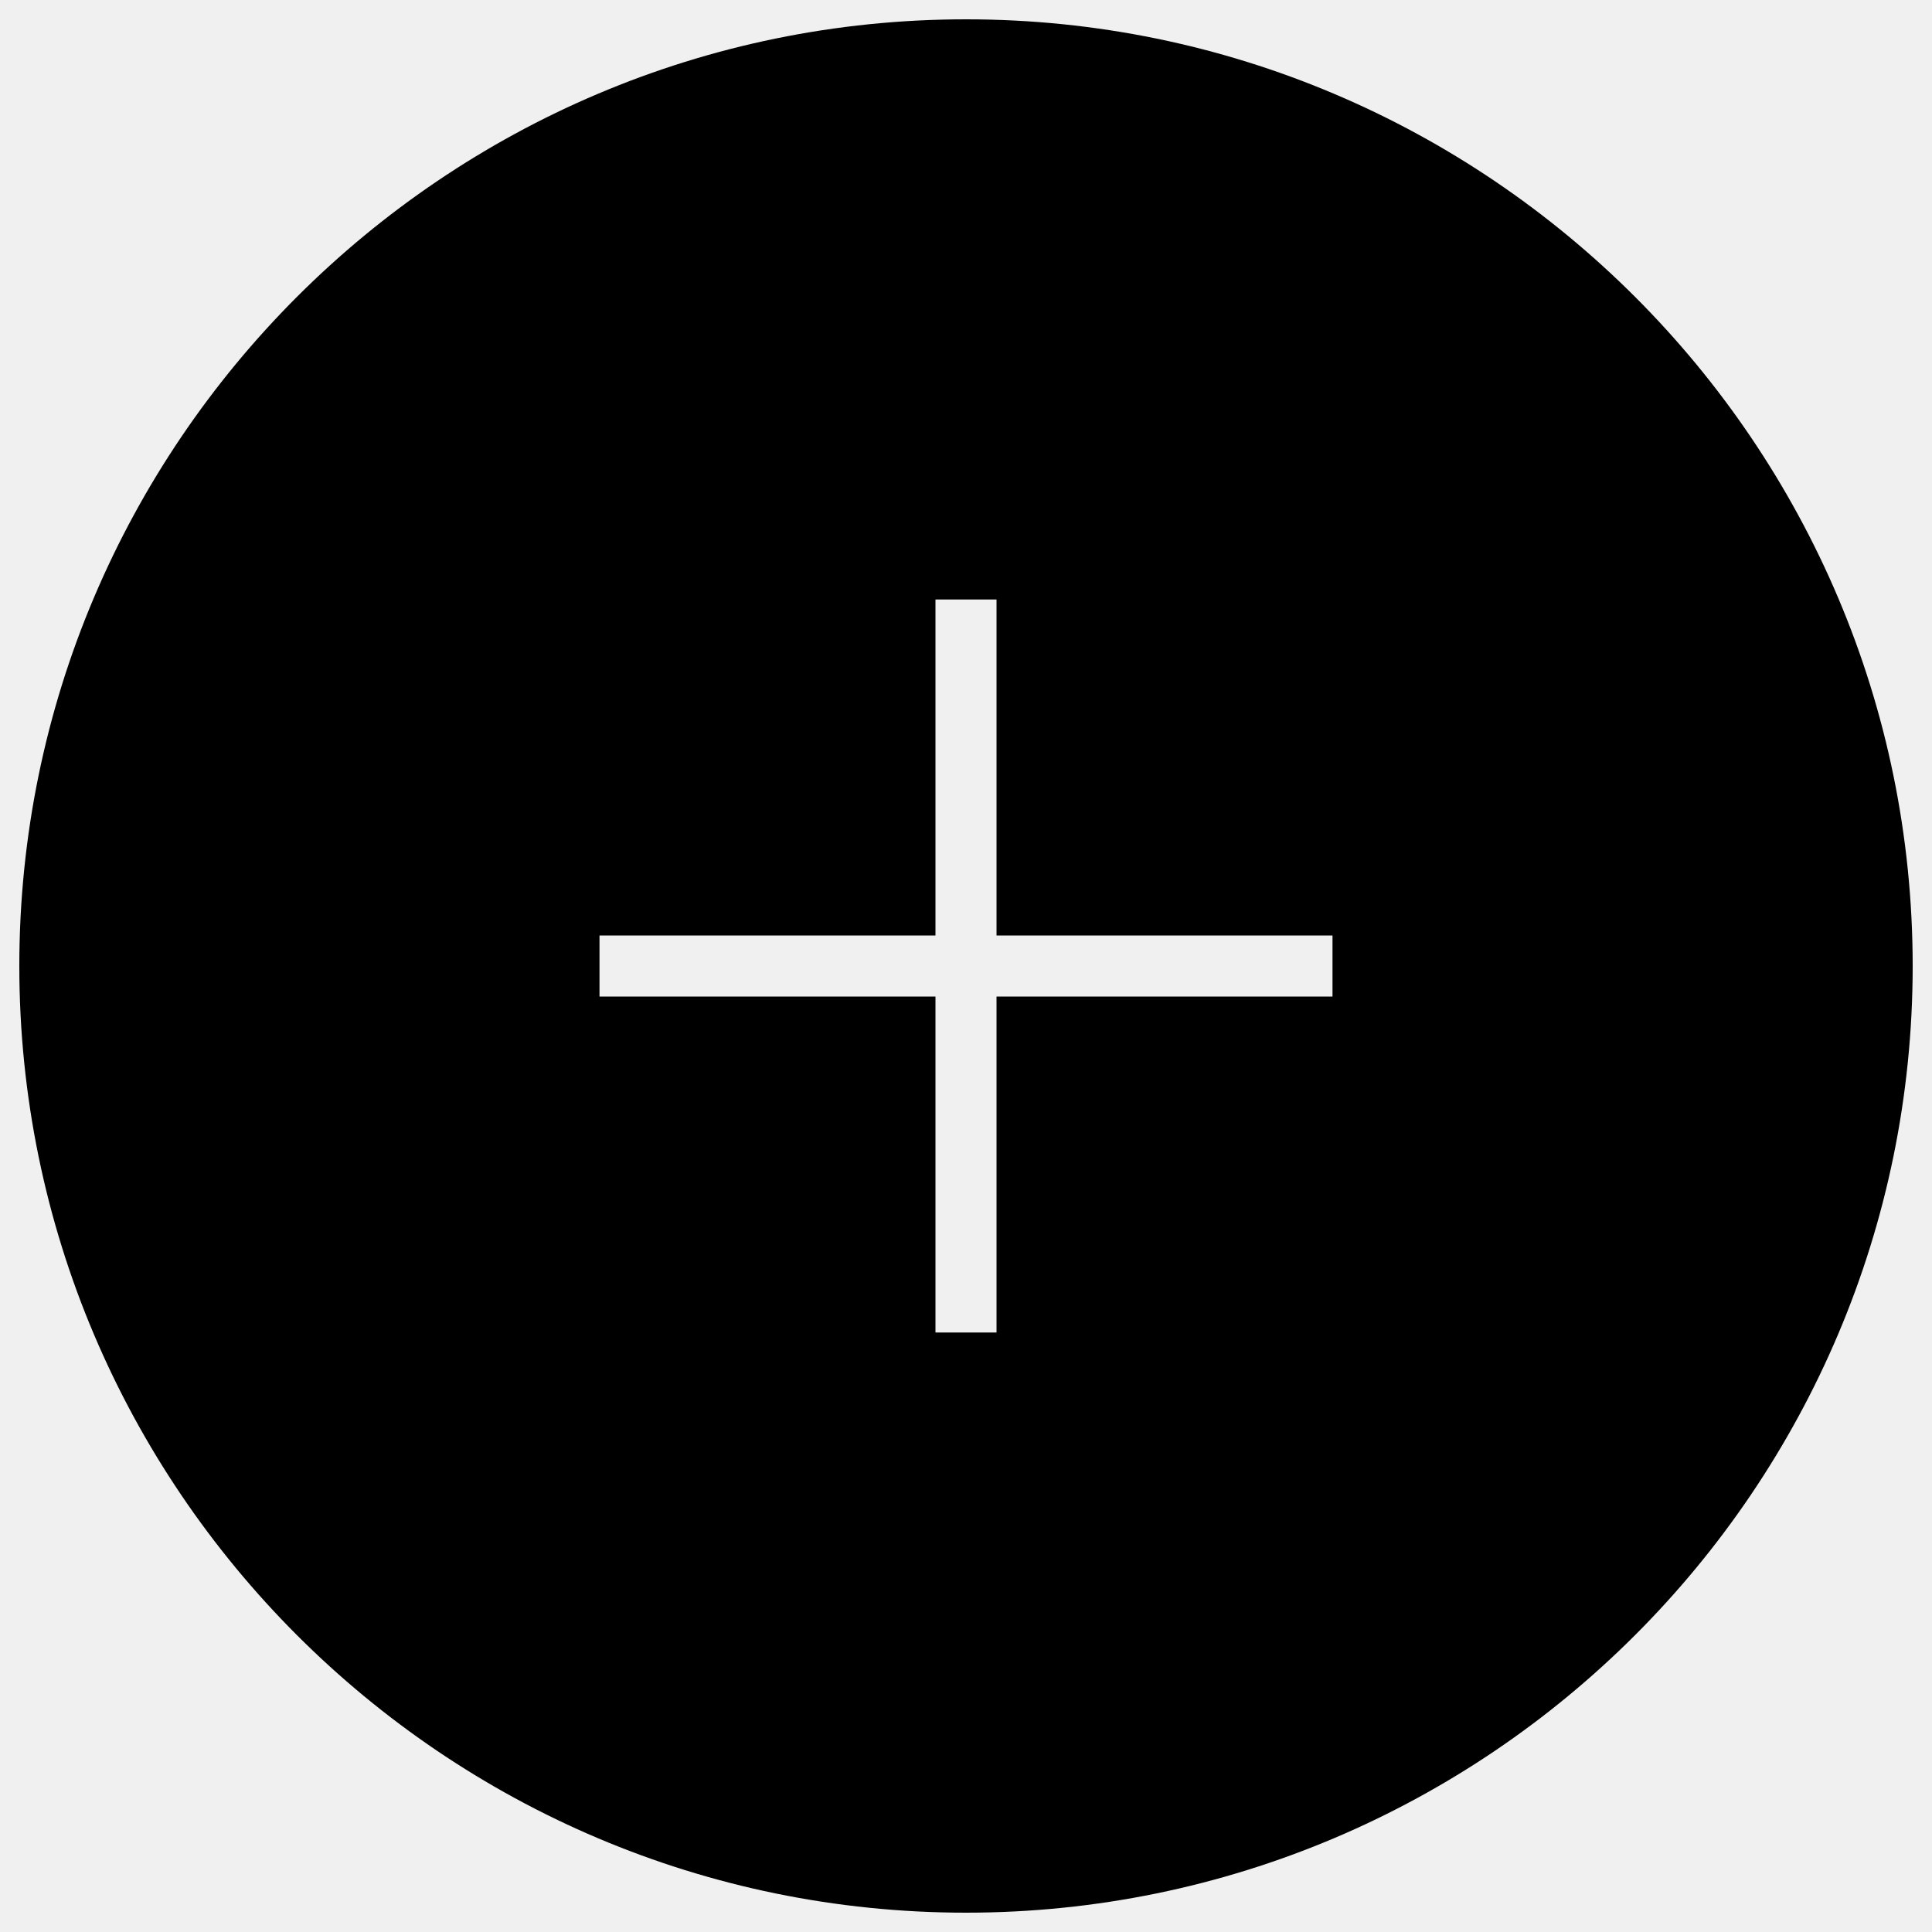
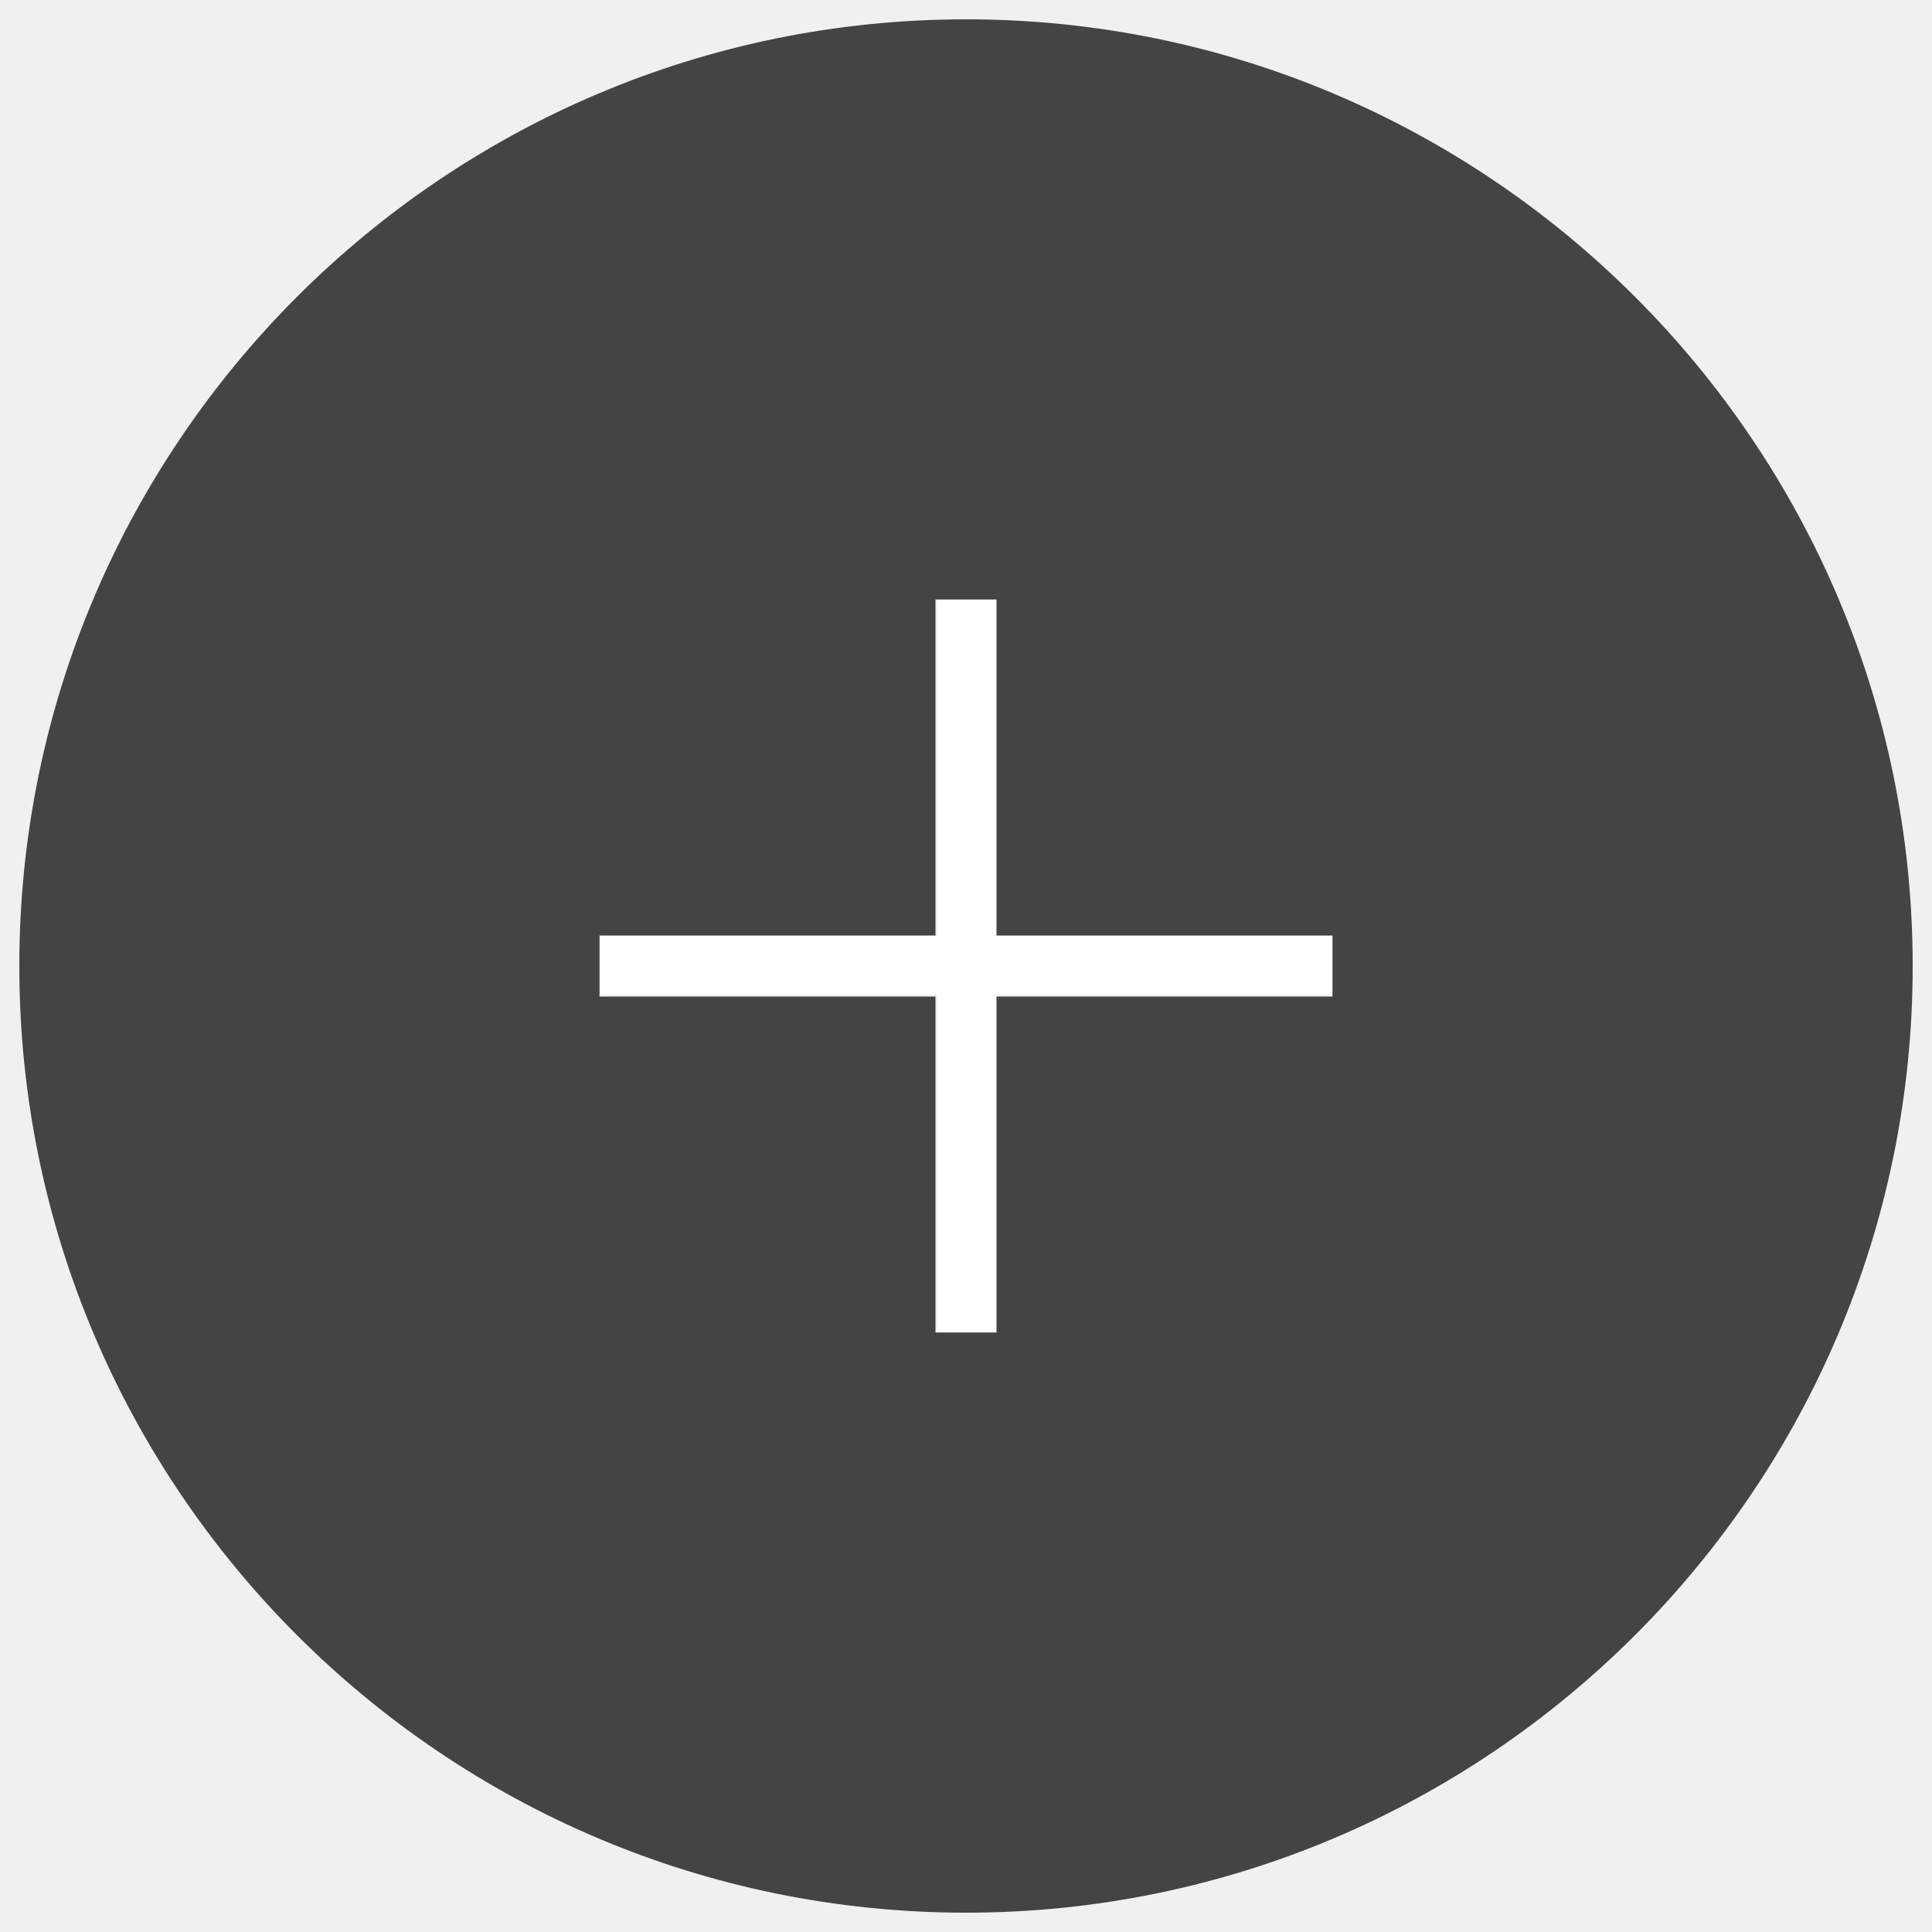
- <svg xmlns="http://www.w3.org/2000/svg" version="1.1" x="0px" y="0px" viewBox="0 0 1000 1000" enable-background="new 0 0 1000 1000" xml:space="preserve">
-   <g>
-     <g>
-       <path d="M500,10C229.8,10,10,229.8,10,500s219.8,490,490,490s490-219.8,490-490S770.2,10,500,10z M689.7,515.8H515.8v173.9h-31.6V515.8H310.3v-31.6h173.9V310.3h31.6v173.9h173.9L689.7,515.8L689.7,515.8z" />
+ <svg xmlns="http://www.w3.org/2000/svg" version="1.1" x="0px" y="0px" viewBox="0 0 1000 1000" enable-background="new 0 0 1000 1000" xml:space="preserve" id="svg3067" width="100%" height="100%">
+   <defs id="defs3109" />
+   <g id="g3071">
+     <g id="g3073">
+       <path d="M500,10C229.8,10,10,229.8,10,500s219.8,490,490,490s490-219.8,490-490S770.2,10,500,10z M689.7,515.8H515.8v173.9h-31.6V515.8H310.3v-31.6h173.9V310.3h31.6v173.9h173.9L689.7,515.8L689.7,515.8z" id="path3075" fill="#444444" />
    </g>
-     <g />
-     <g />
-     <g />
-     <g />
-     <g />
-     <g />
-     <g />
-     <g />
-     <g />
-     <g />
-     <g />
-     <g />
-     <g />
-     <g />
-     <g />
+     <g id="g3077" />
+     <g id="g3079" />
+     <g id="g3081" />
+     <g id="g3083" />
+     <g id="g3085" />
+     <g id="g3087" />
+     <g id="g3089" />
+     <g id="g3091" />
+     <g id="g3093" />
+     <g id="g3095" />
+     <g id="g3097" />
+     <g id="g3099" />
+     <g id="g3101" />
+     <g id="g3103" />
+     <g id="g3105" />
  </g>
+   <path style="fill:#ffffff" d="m 485.185,601.92 0,-87.106 -87.106,0 -87.106,0 0,-15.089 0,-15.089 87.106,0 87.106,0 0,-87.106 0,-87.106 15.089,0 15.089,0 0,87.106 0,87.106 87.106,0 87.106,0 0,15.089 0,15.089 -87.106,0 -87.106,0 0,87.106 0,87.106 -15.089,0 -15.089,0 0,-87.106 z" id="path3111" />
+   <path style="fill:#ffffff" d="m 485.185,601.92 0,-87.106 -87.106,0 -87.106,0 0,-15.089 0,-15.089 87.106,0 87.106,0 0,-87.106 0,-87.106 15.089,0 15.089,0 0,87.106 0,87.106 87.106,0 87.106,0 0,15.089 0,15.089 -87.106,0 -87.106,0 0,87.106 0,87.106 -15.089,0 -15.089,0 0,-87.106 z" id="path3117" />
+   <path style="fill:#ffffff" d="m 485.185,601.92 0,-87.106 -87.106,0 -87.106,0 0,-15.089 0,-15.089 87.106,0 87.106,0 0,-87.106 0,-87.106 15.089,0 15.089,0 0,87.106 0,87.106 87.106,0 87.106,0 0,15.089 0,15.089 -87.106,0 -87.106,0 0,87.106 0,87.106 -15.089,0 -15.089,0 0,-87.106 z" id="path3119" />
</svg>
